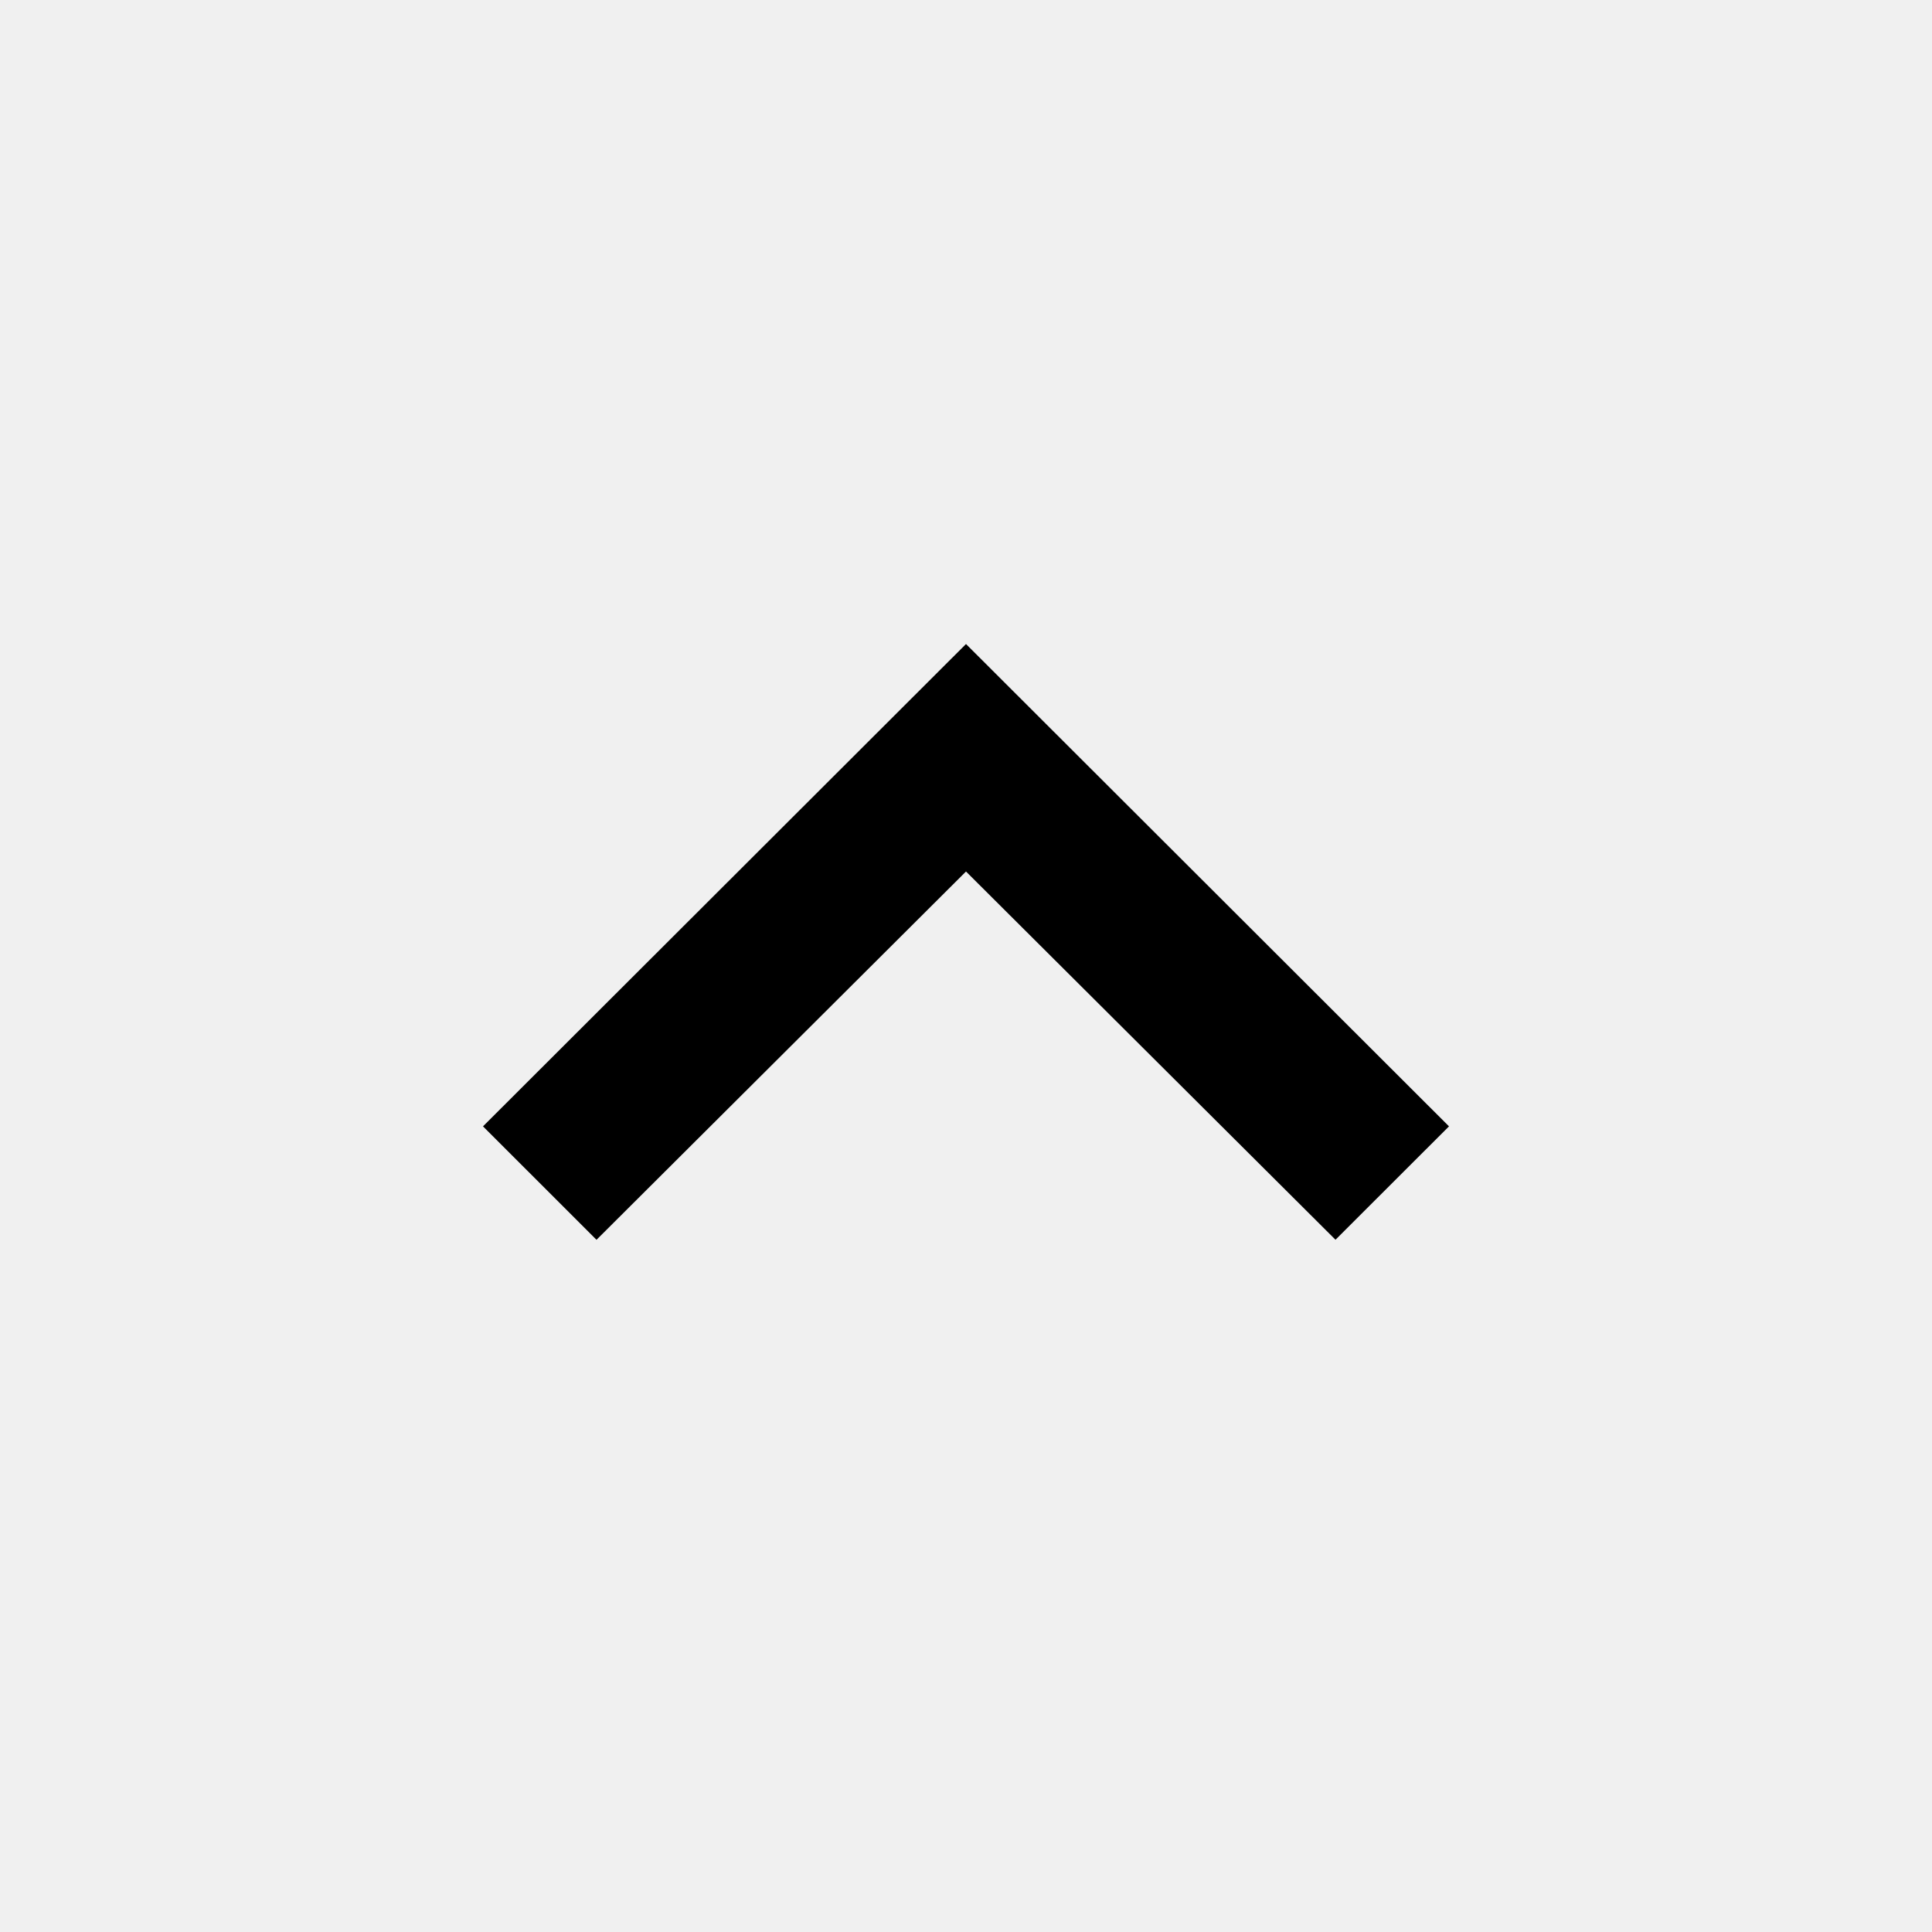
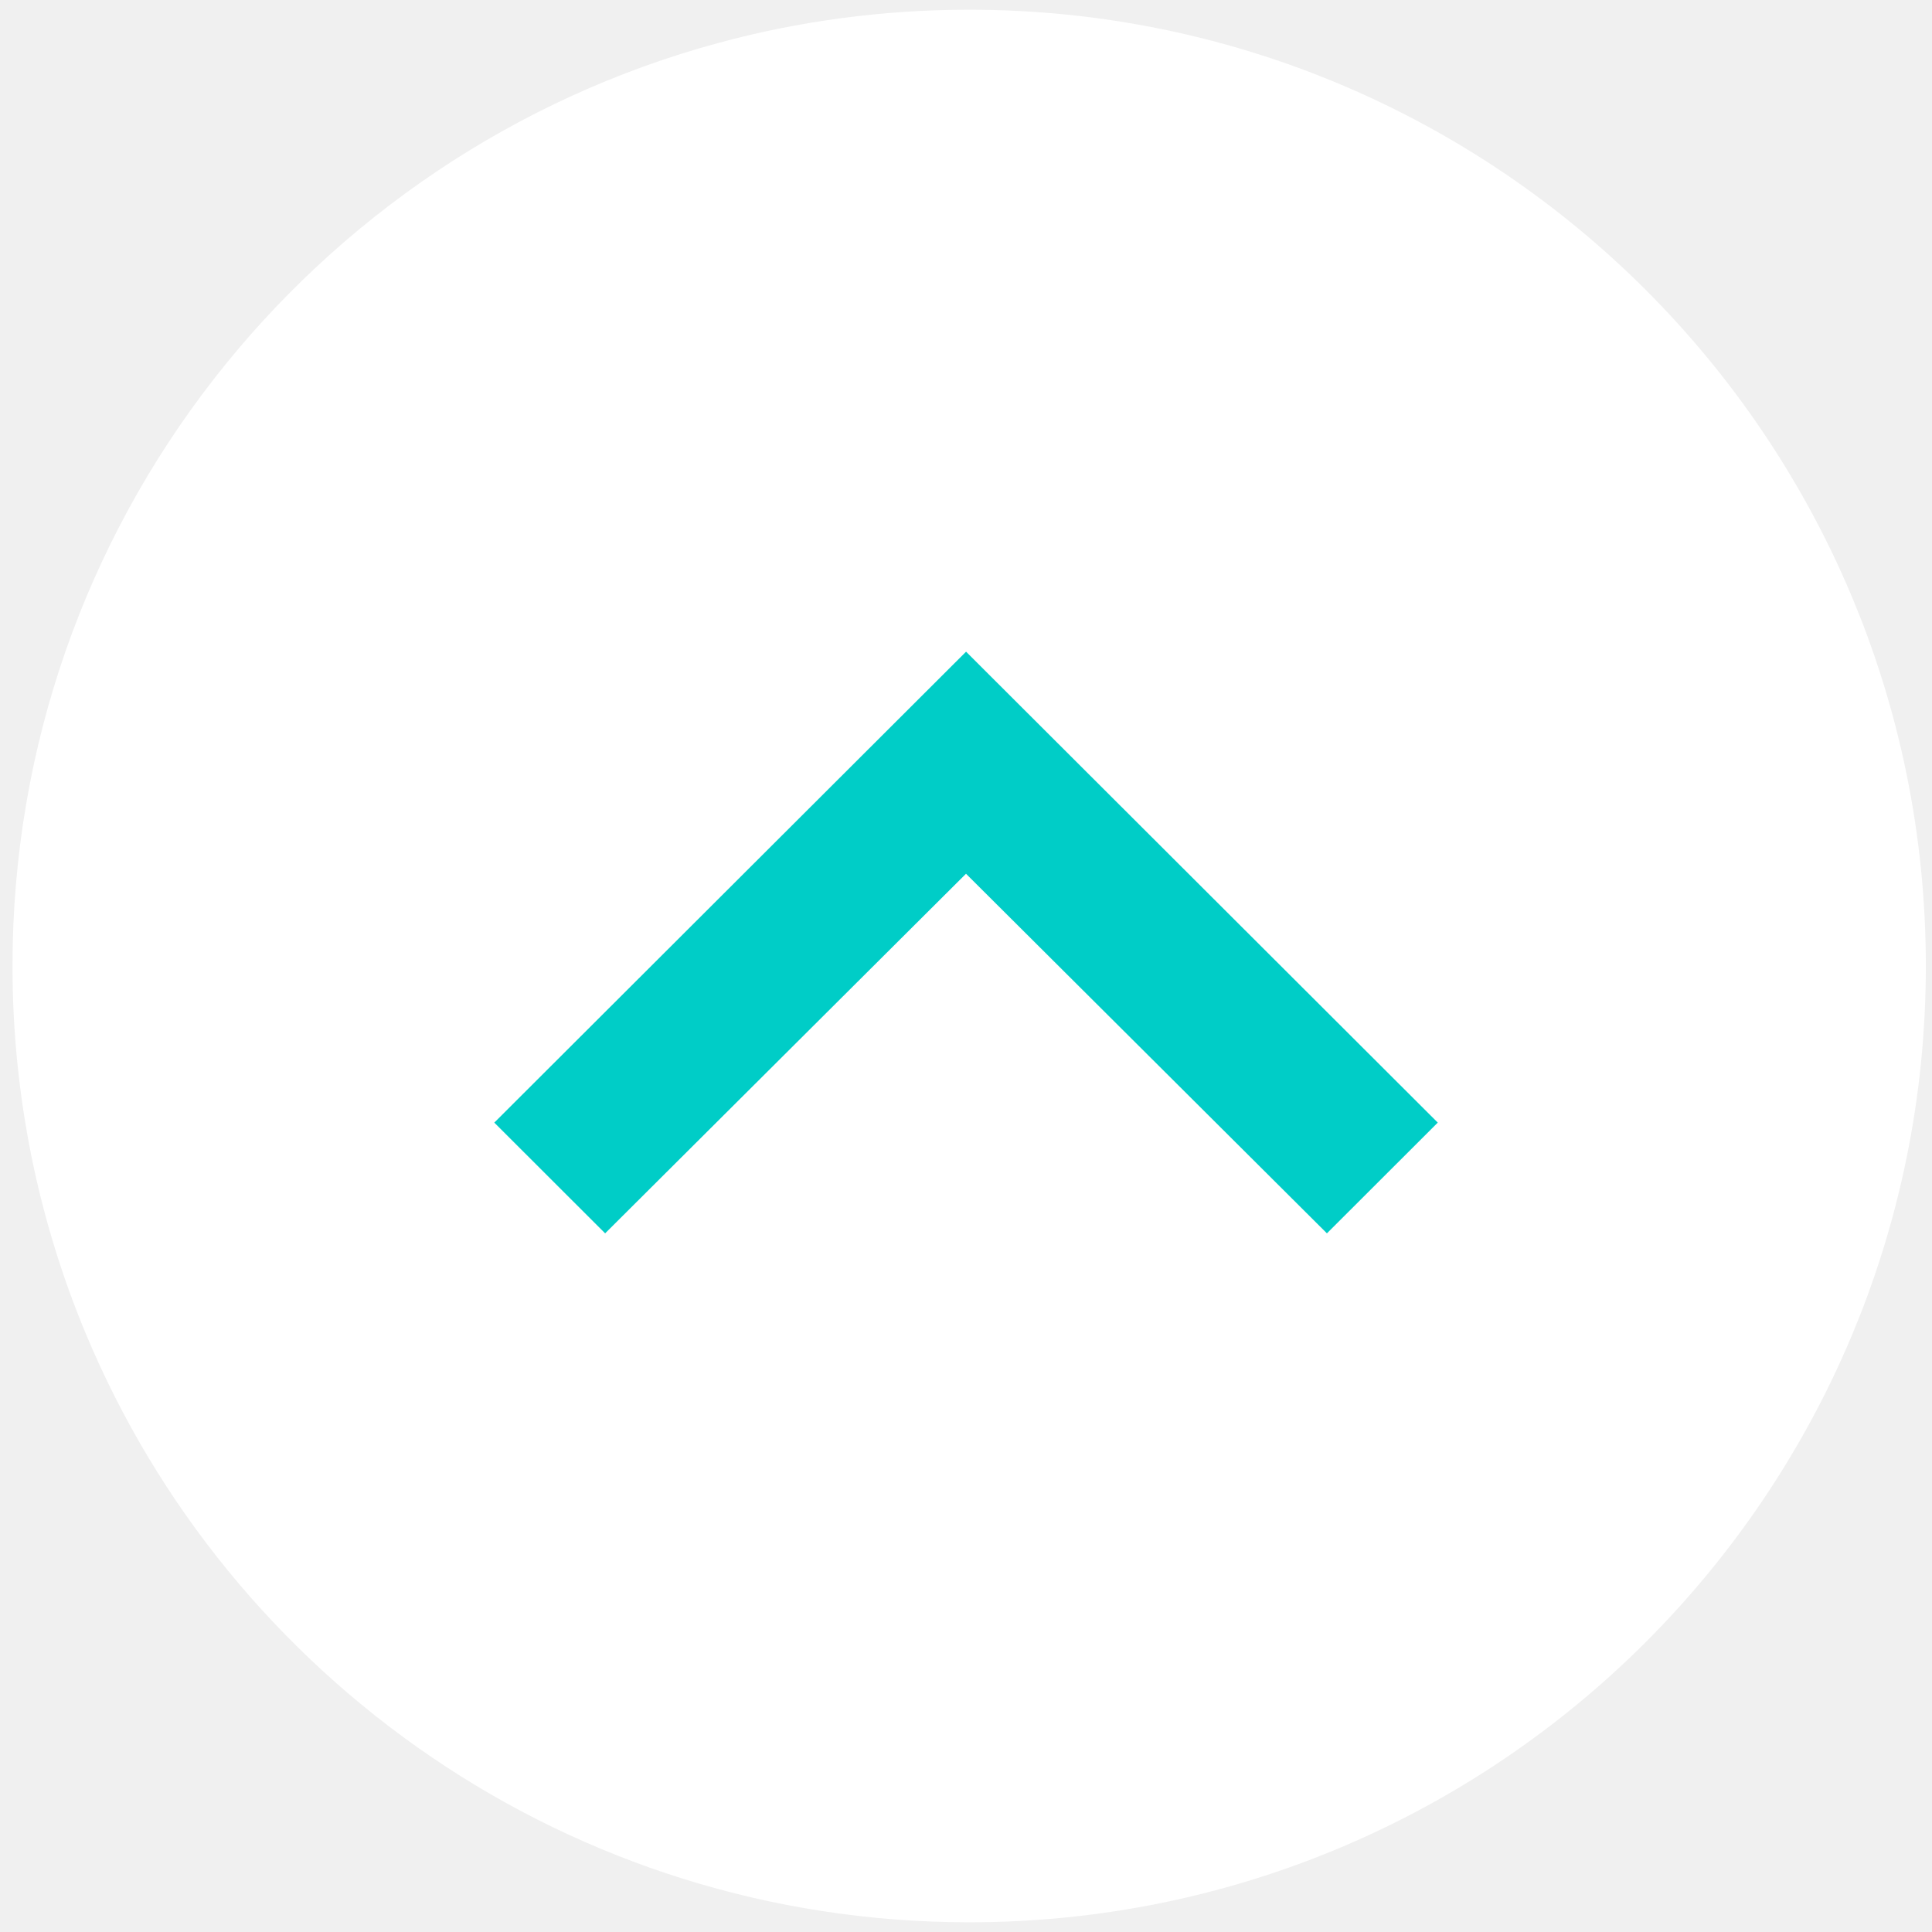
- <svg xmlns="http://www.w3.org/2000/svg" width="32" height="32" viewBox="0 0 32 32">
-   <defs>
-     <style>.a{fill:none;stroke:none;}.b{stroke:none;}.c{fill:none;}</style>
+ <svg xmlns="http://www.w3.org/2000/svg" xmlns:xlink="http://www.w3.org/1999/xlink" width="32" height="32" viewBox="0 0 32 32" version="1.1" id="svg69">
+   <defs id="defs59">
+     <linearGradient id="linearGradient6555">
+       <stop style="stop-color:#ffffff;stop-opacity:1;" offset="0" id="stop6553" />
+     </linearGradient>
+     <linearGradient id="linearGradient2708">
+       <stop style="stop-color:#000000;stop-opacity:1;" offset="0" id="stop2706" />
+     </linearGradient>
+     <style id="style57">.a{fill:#fff;stroke:#fff;}.b{stroke:none;}.c{fill:none;}</style>
+     <style id="style281">.a{fill:#fff;stroke:#fff;}.b{stroke:none;}.c{fill:none;}</style>
+     <linearGradient xlink:href="#linearGradient6555" id="linearGradient6557" x1="-0.5" y1="16" x2="32.5" y2="16" gradientUnits="userSpaceOnUse" gradientTransform="matrix(0,-0.943052,-0.9434516,0,31.14738,31.08883)" />
  </defs>
-   <g class="a" transform="translate(32) rotate(90)">
-     <circle class="b" cx="16" cy="16" r="16" />
-     <circle class="c" cx="16" cy="16" r="15.5" />
-   </g>
-   <path d="M7.989,0,9.867,1.88,3.768,8l6.1,6.12L7.989,16,0,8Z" transform="translate(24 10.667) rotate(90)" />
+   <path id="circle61" class="b" style="opacity:1;fill:#ffffff;fill-opacity:1;stroke:url(#linearGradient6557);stroke-width:1.5;stroke-miterlimit:4;stroke-dasharray:none;stroke-opacity:1" d="m 16.052,0.911 c -1.366,0 -2.69,0.181 -3.949,0.522 C 5.682,3.168 0.957,9.032 0.957,16 c 3e-8,2.052 0.41,4.009 1.153,5.793 2.272,5.458 7.659,9.296 13.943,9.296 8.337,0 15.095,-6.755 15.095,-15.089 0,-8.333 -6.758,-15.089 -15.095,-15.089 z" />
+   <path id="circle63" class="c" style="fill:none" d="M 16,0.5 A 15.5,15.5 0 0 0 0.5,16 15.5,15.5 0 0 0 16,31.5 15.5,15.5 0 0 0 31.5,16 15.5,15.5 0 0 0 16,0.5 Z" />
+   <path d="M 23.814,18.594 21.978,20.428 16,14.472 l -5.977,5.956 -1.836,-1.834 7.814,-7.8 z" id="path67" style="fill:#00cdc7;fill-opacity:1" />
</svg>
